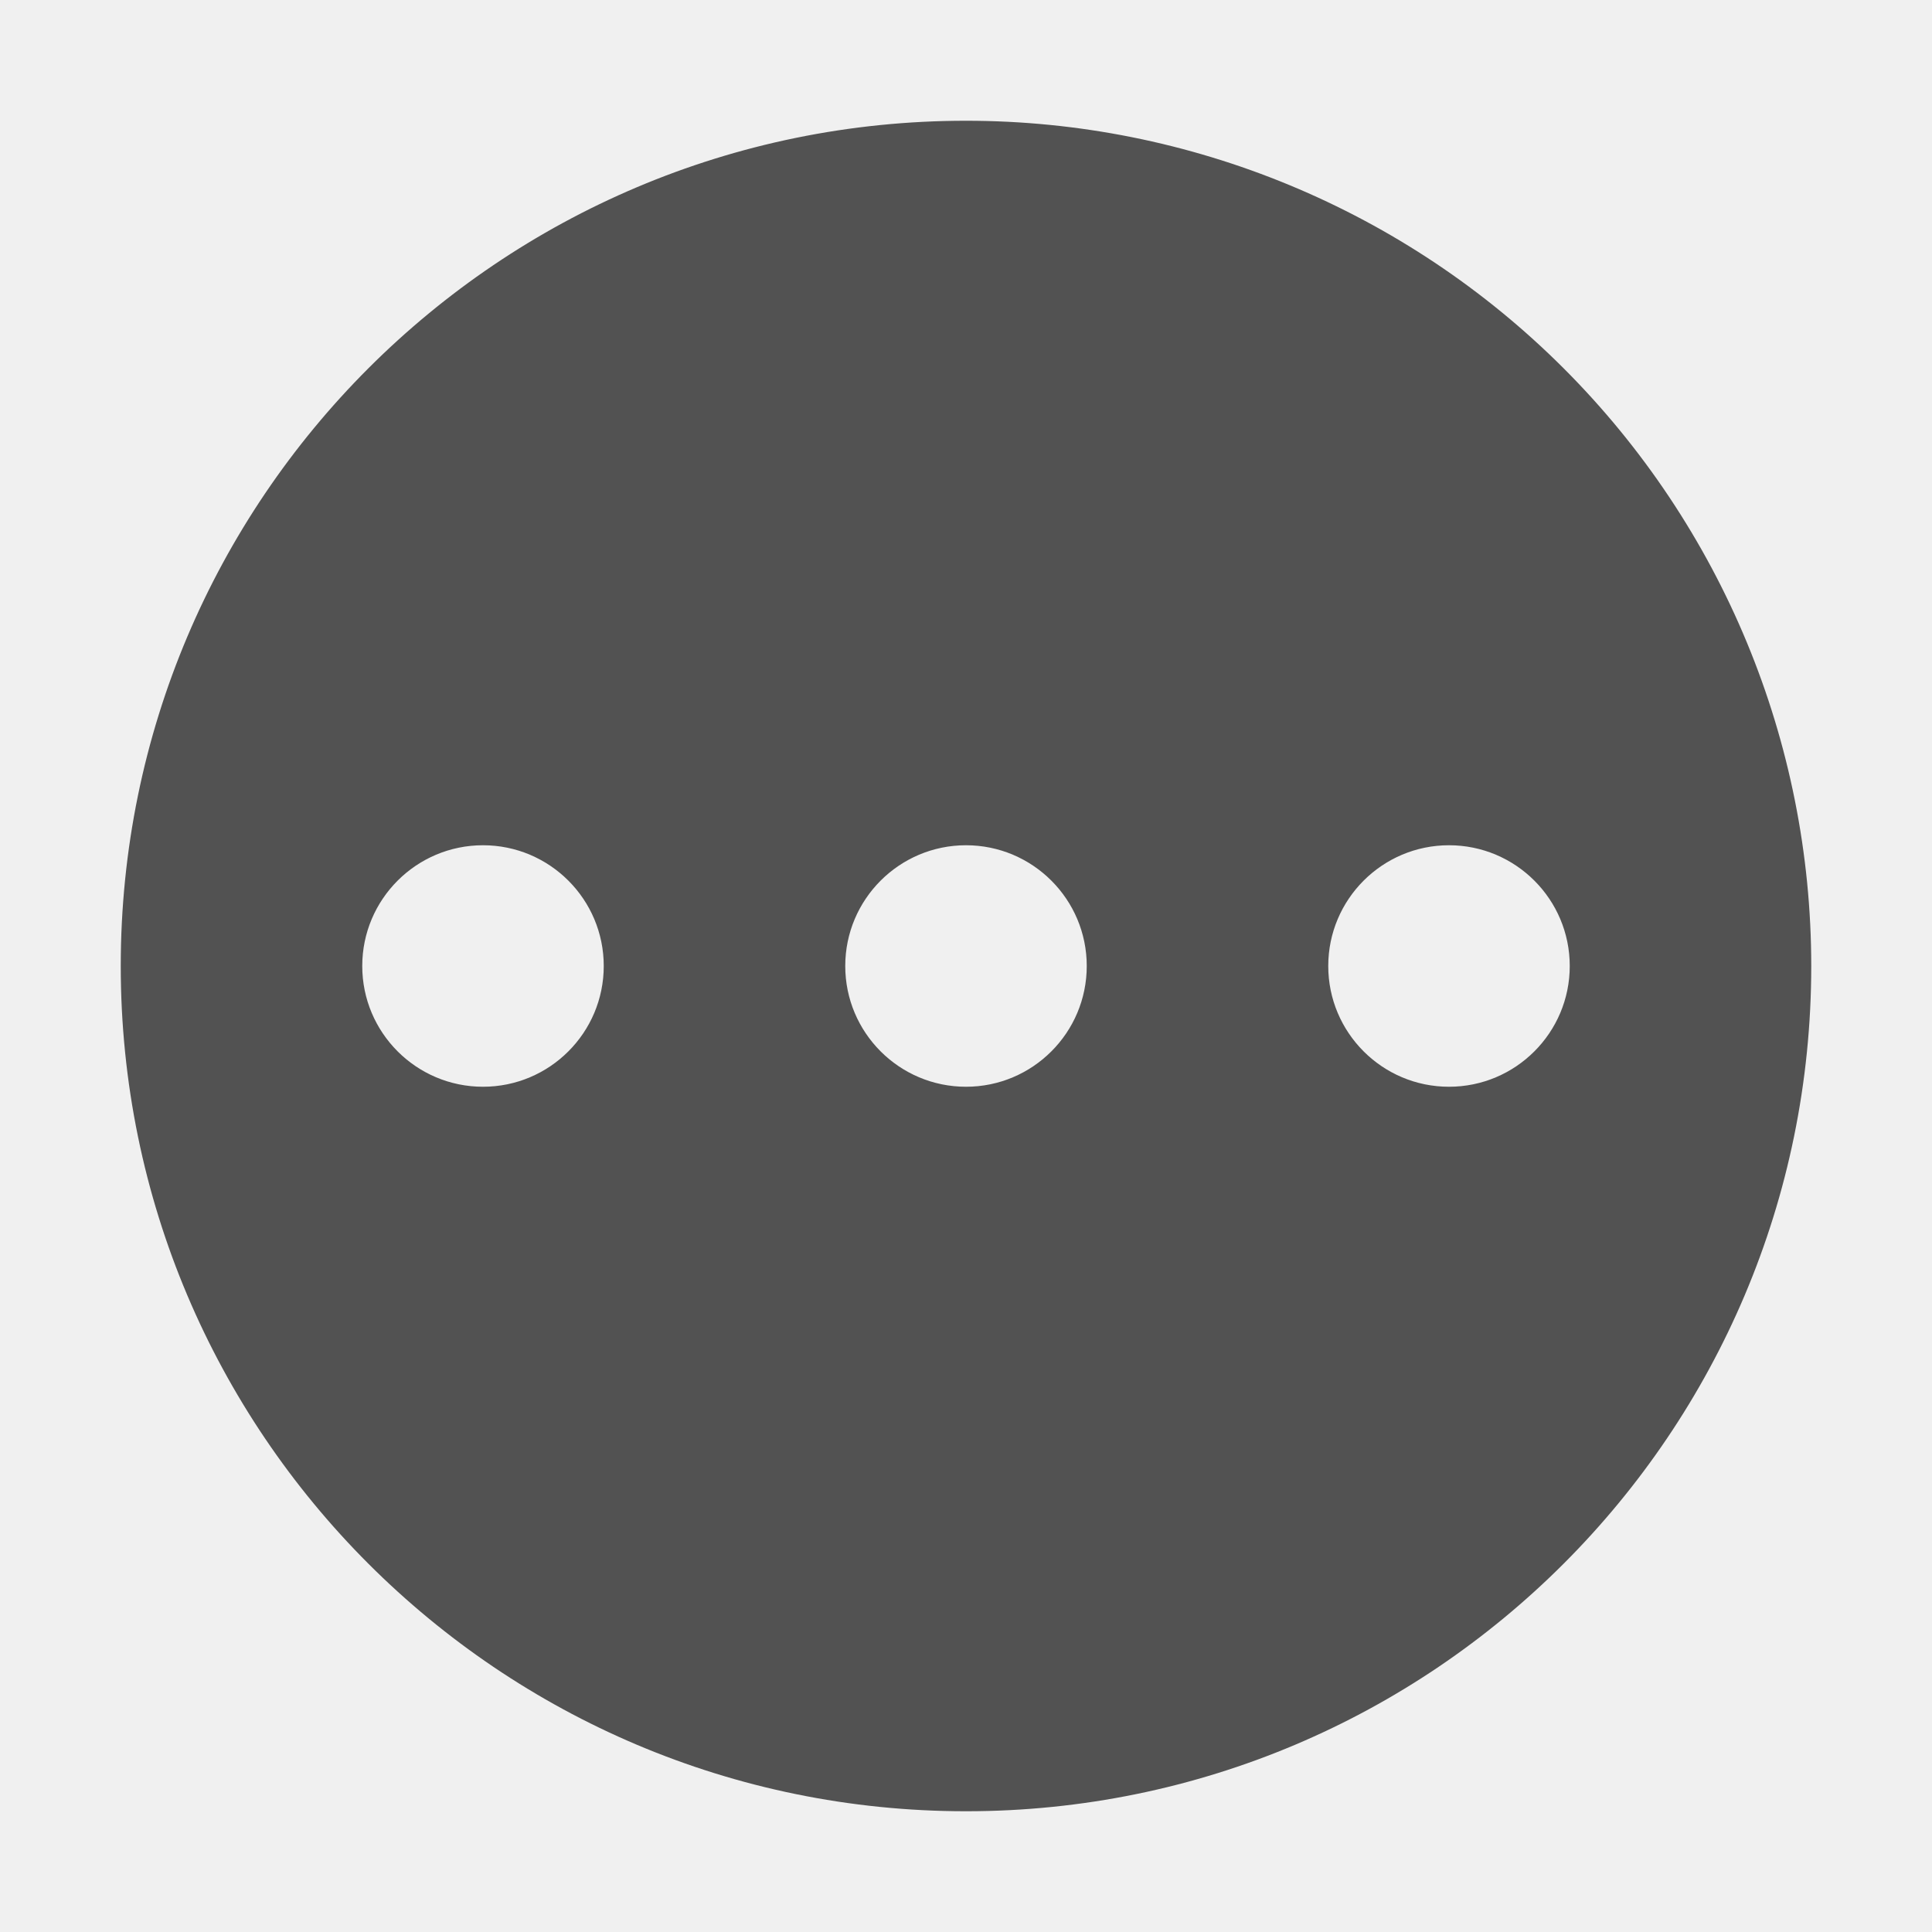
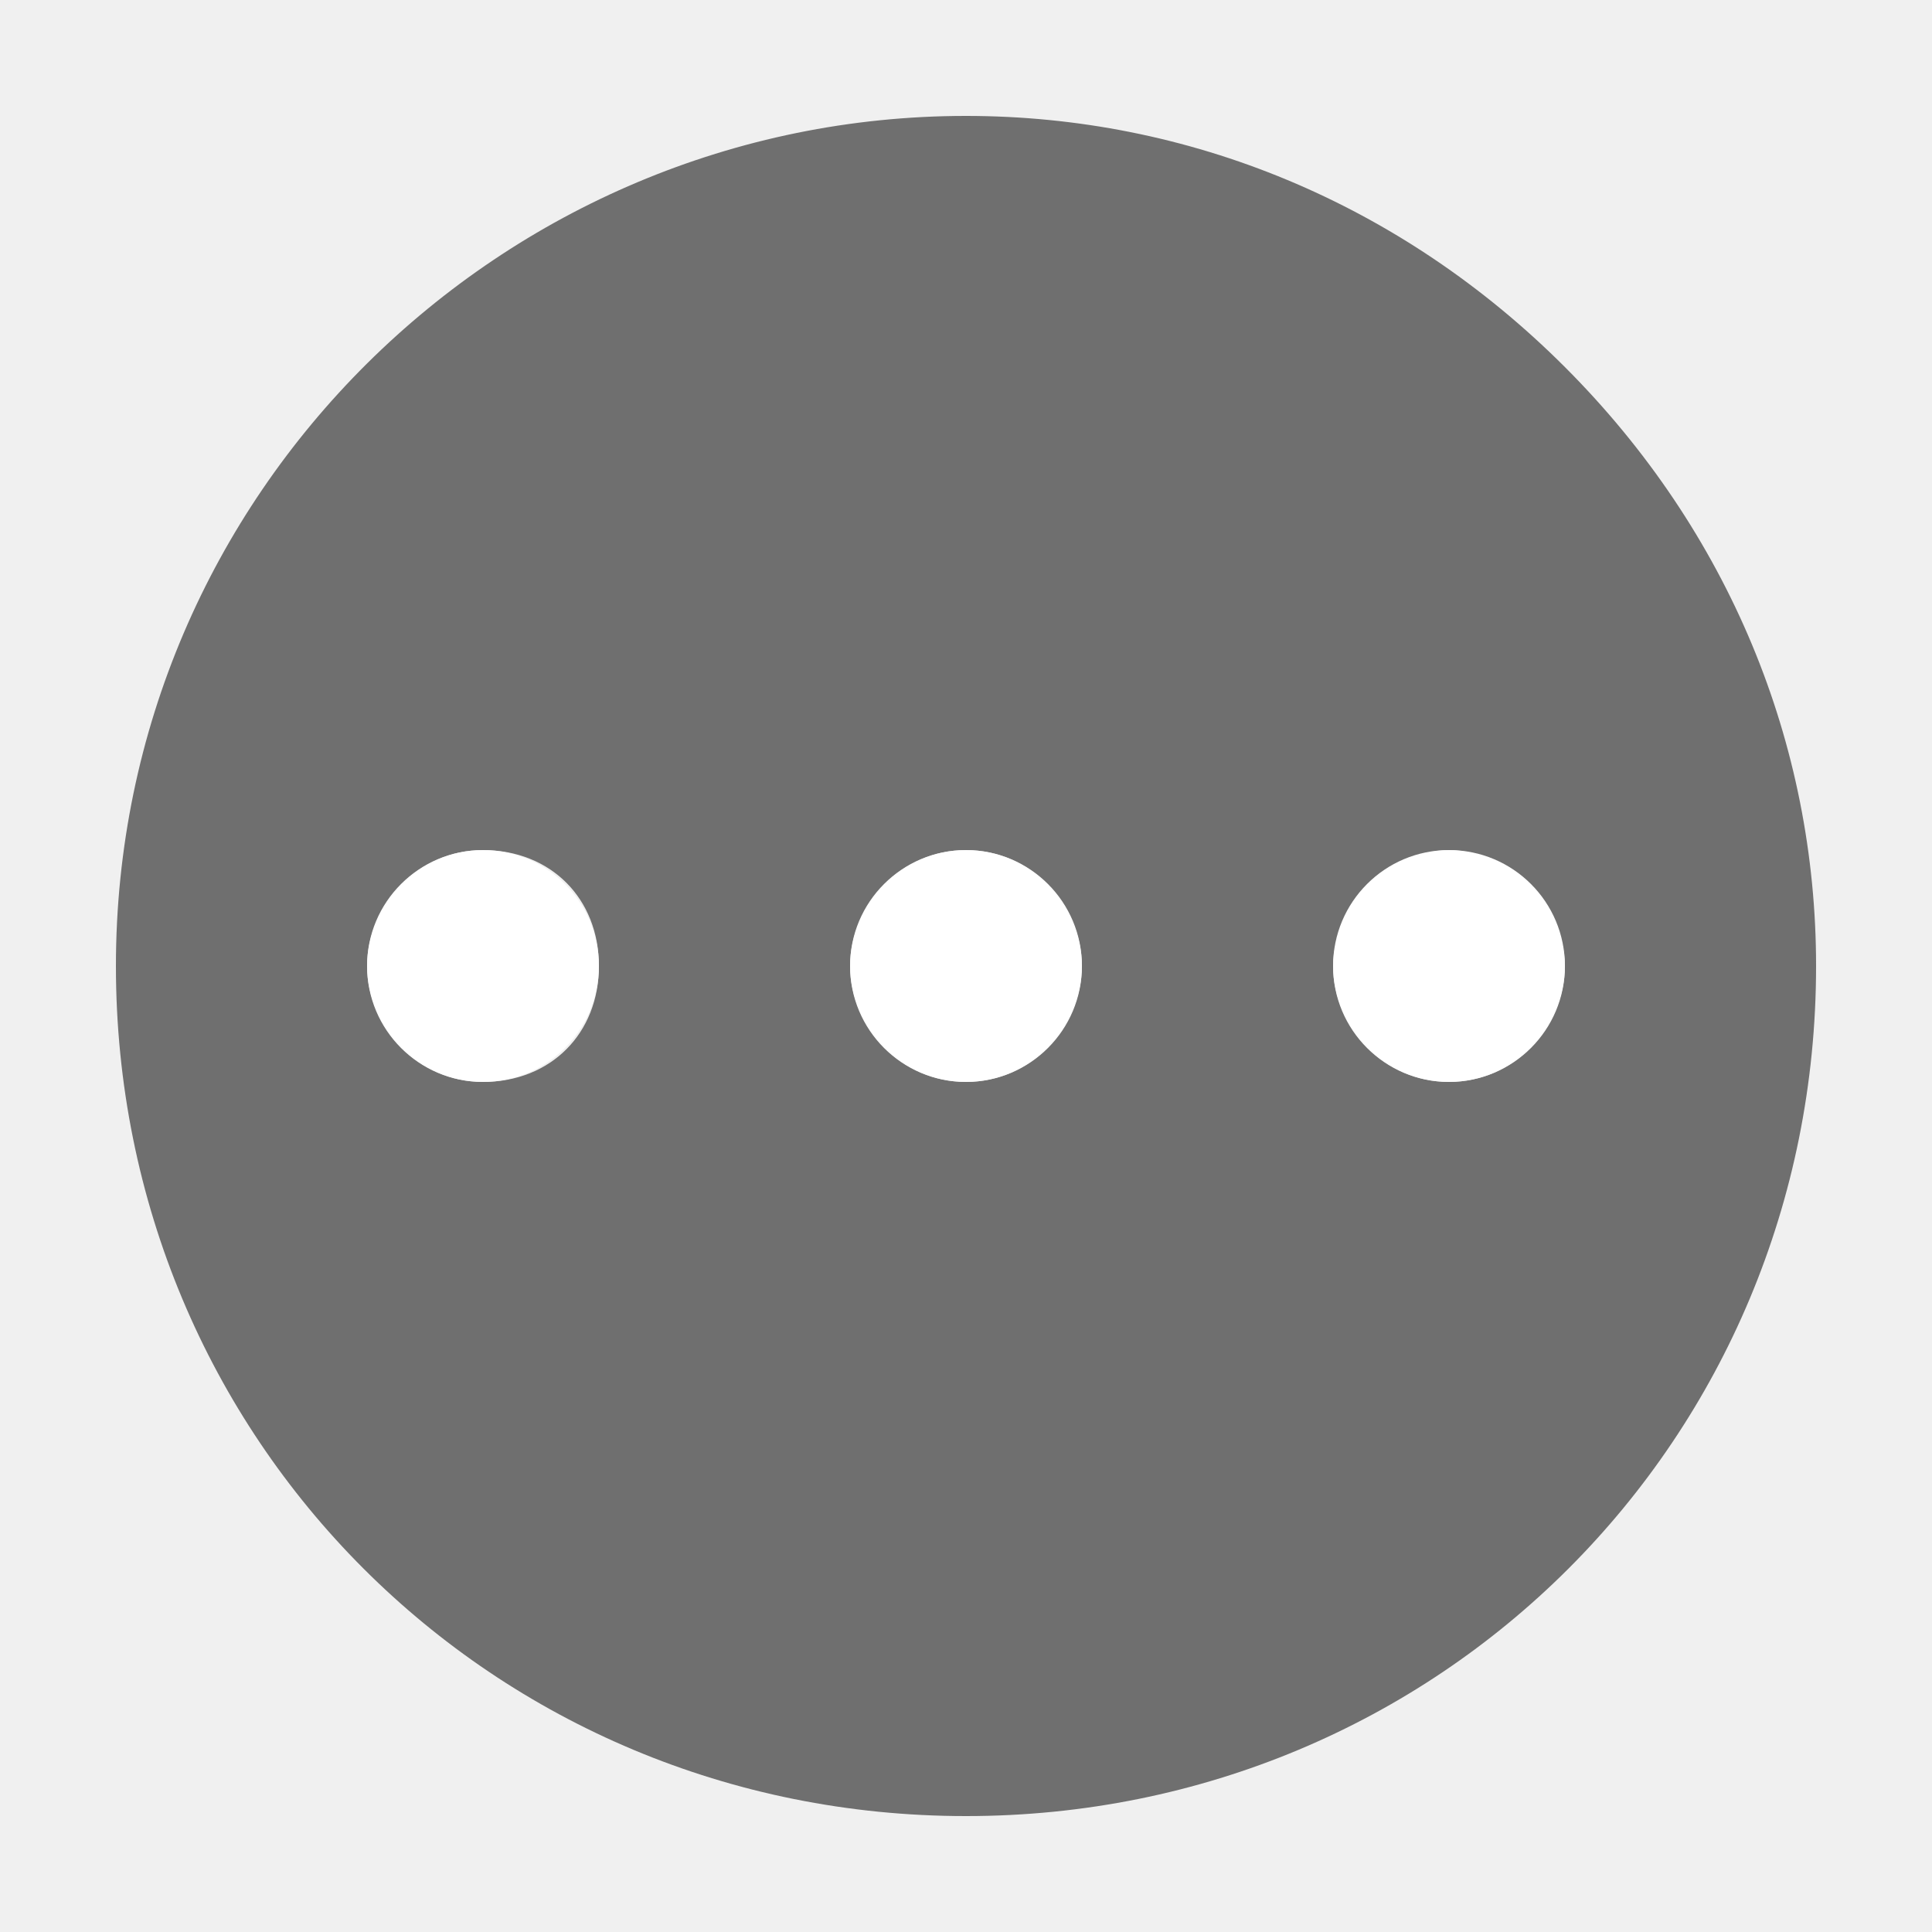
- <svg xmlns="http://www.w3.org/2000/svg" width="20px" height="20px" viewBox="0 0 20 20" version="1.1">
-   <g id="Structure" stroke="none" stroke-width="1" fill="none" fill-rule="evenodd">
-     <path d="M10,1.25 C5.168,1.25 1.25,5.168 1.25,10 C1.25,14.832 5.168,18.75 10,18.75 C14.832,18.75 18.75,14.832 18.75,10 C18.75,7.679 17.828,5.454 16.187,3.813 C14.546,2.172 12.321,1.25 10,1.25 Z M5,11.25 C4.31,11.25 3.75,10.69 3.75,10 C3.75,9.31 4.31,8.75 5,8.75 C5.69,8.75 6.25,9.31 6.25,10 C6.25,10.69 5.69,11.25 5,11.25 Z M10,11.25 C9.31,11.25 8.75,10.69 8.75,10 C8.75,9.31 9.31,8.75 10,8.75 C10.69,8.75 11.25,9.31 11.25,10 C11.25,10.69 10.69,11.25 10,11.25 Z M15,11.25 C14.31,11.25 13.75,10.69 13.75,10 C13.75,9.31 14.31,8.75 15,8.75 C15.69,8.75 16.25,9.31 16.25,10 C16.25,10.69 15.69,11.25 15,11.25 Z" id="Shape" fill="#525252" fill-rule="nonzero" />
-     <circle id="_inner-path_" cx="5" cy="10" r="1.25" />
-     <circle id="_inner-path_2" cx="10" cy="10" r="1.25" />
-     <circle id="_inner-path_3" cx="15" cy="10" r="1.25" />
-     <rect id="_Transparent_Rectangle_" x="0" y="0" width="20" height="20" />
+ <svg xmlns="http://www.w3.org/2000/svg" version="1.1" id="Layer_1" x="0px" y="0px" viewBox="0 0 20 20" style="enable-background:new 0 0 20 20;" xml:space="preserve">
+   <style type="text/css">
+ 	.st0{fill:#6F6F6F;}
+ 	.st1{fill:none;}
+ 	.st2{fill-rule:evenodd;clip-rule:evenodd;fill:#FFFFFF;}
+ </style>
+   <g id="Structure">
+     <g id="Group">
+       <g id="pending--filled">
+         <g>
+           <path id="Shape" class="st0" d="M10,1.2c-4.8,0-8.8,3.9-8.8,8.8s3.9,8.8,8.8,8.8s8.8-3.9,8.8-8.8c0-2.3-0.9-4.5-2.6-6.2      S12.3,1.2,10,1.2z M5,11.2c-0.7,0-1.2-0.6-1.2-1.2S4.3,8.8,5,8.8S6.2,9.3,6.2,10S5.7,11.2,5,11.2z M10,11.2      c-0.7,0-1.2-0.6-1.2-1.2S9.3,8.8,10,8.8s1.2,0.6,1.2,1.2S10.7,11.2,10,11.2z M15,11.2c-0.7,0-1.2-0.6-1.2-1.2s0.6-1.2,1.2-1.2      s1.2,0.6,1.2,1.2S15.7,11.2,15,11.2z" />
+           <rect id="_Transparent_Rectangle_" class="st1" width="20" height="20" />
+         </g>
+       </g>
+       <circle id="_inner-path_" class="st2" cx="5" cy="10" r="1.2" />
+       <circle id="_inner-path_2" class="st2" cx="10" cy="10" r="1.2" />
+       <circle id="_inner-path_3" class="st2" cx="15" cy="10" r="1.2" />
+     </g>
  </g>
</svg>
